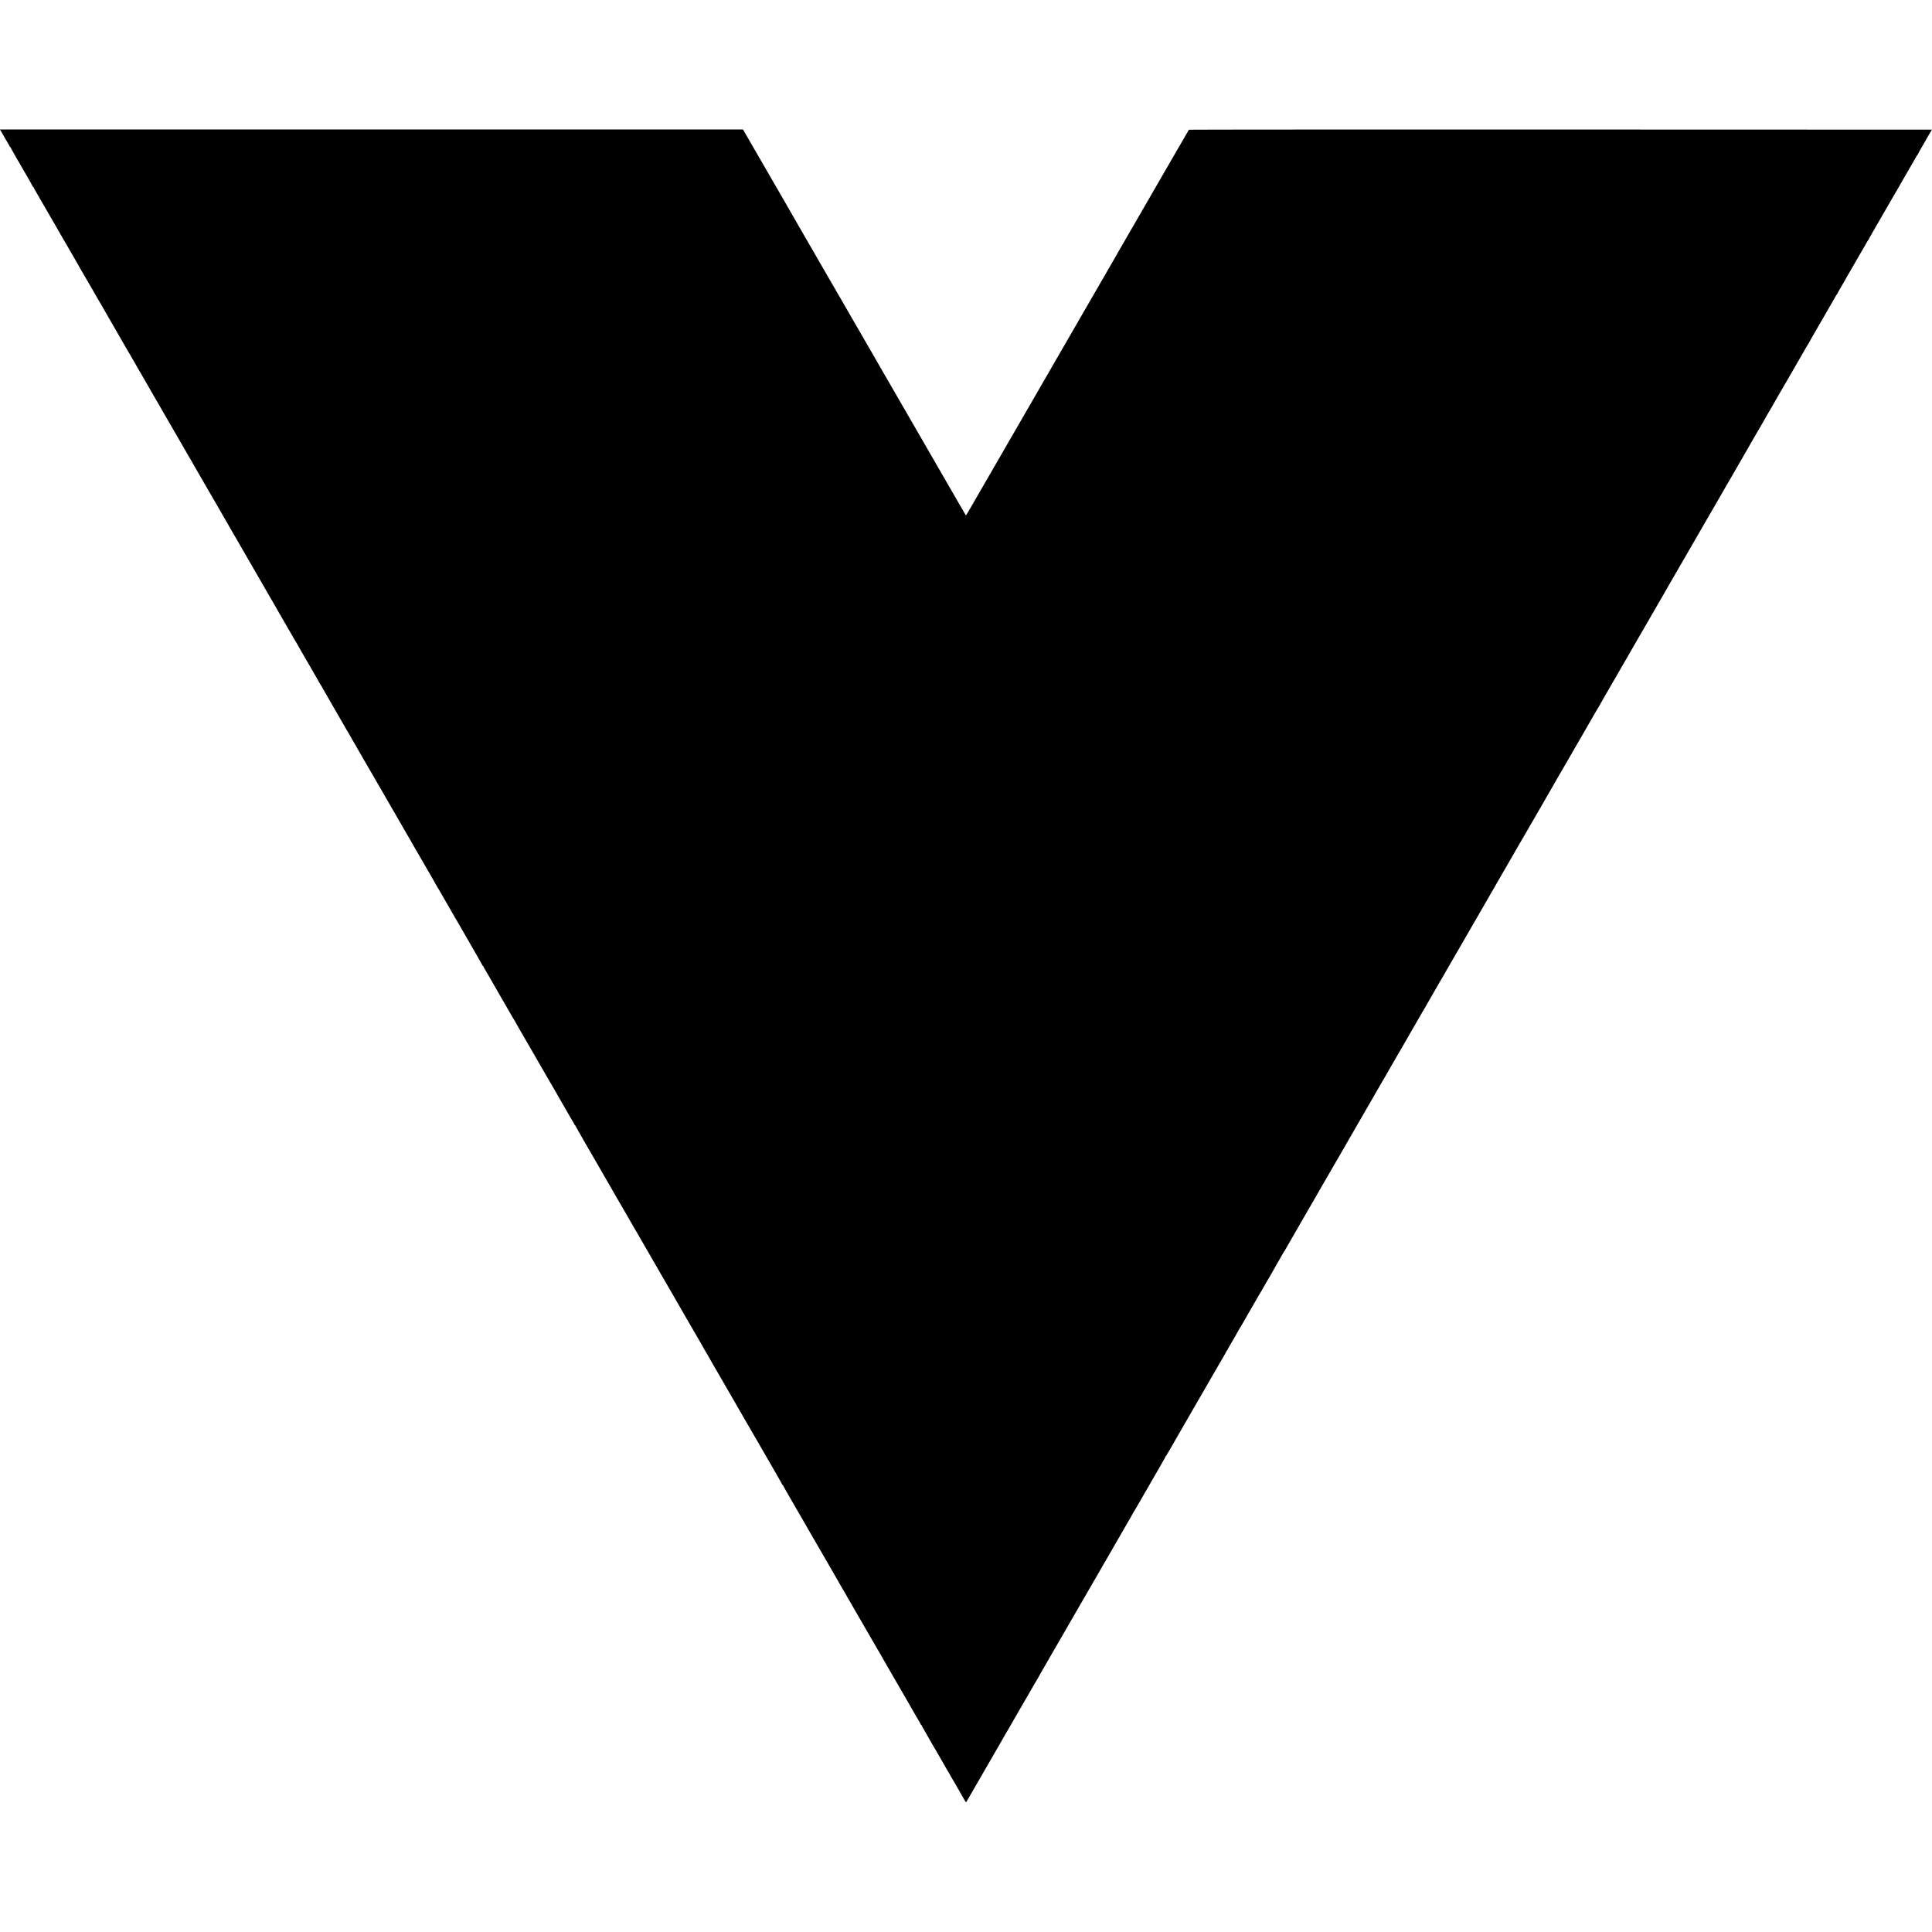
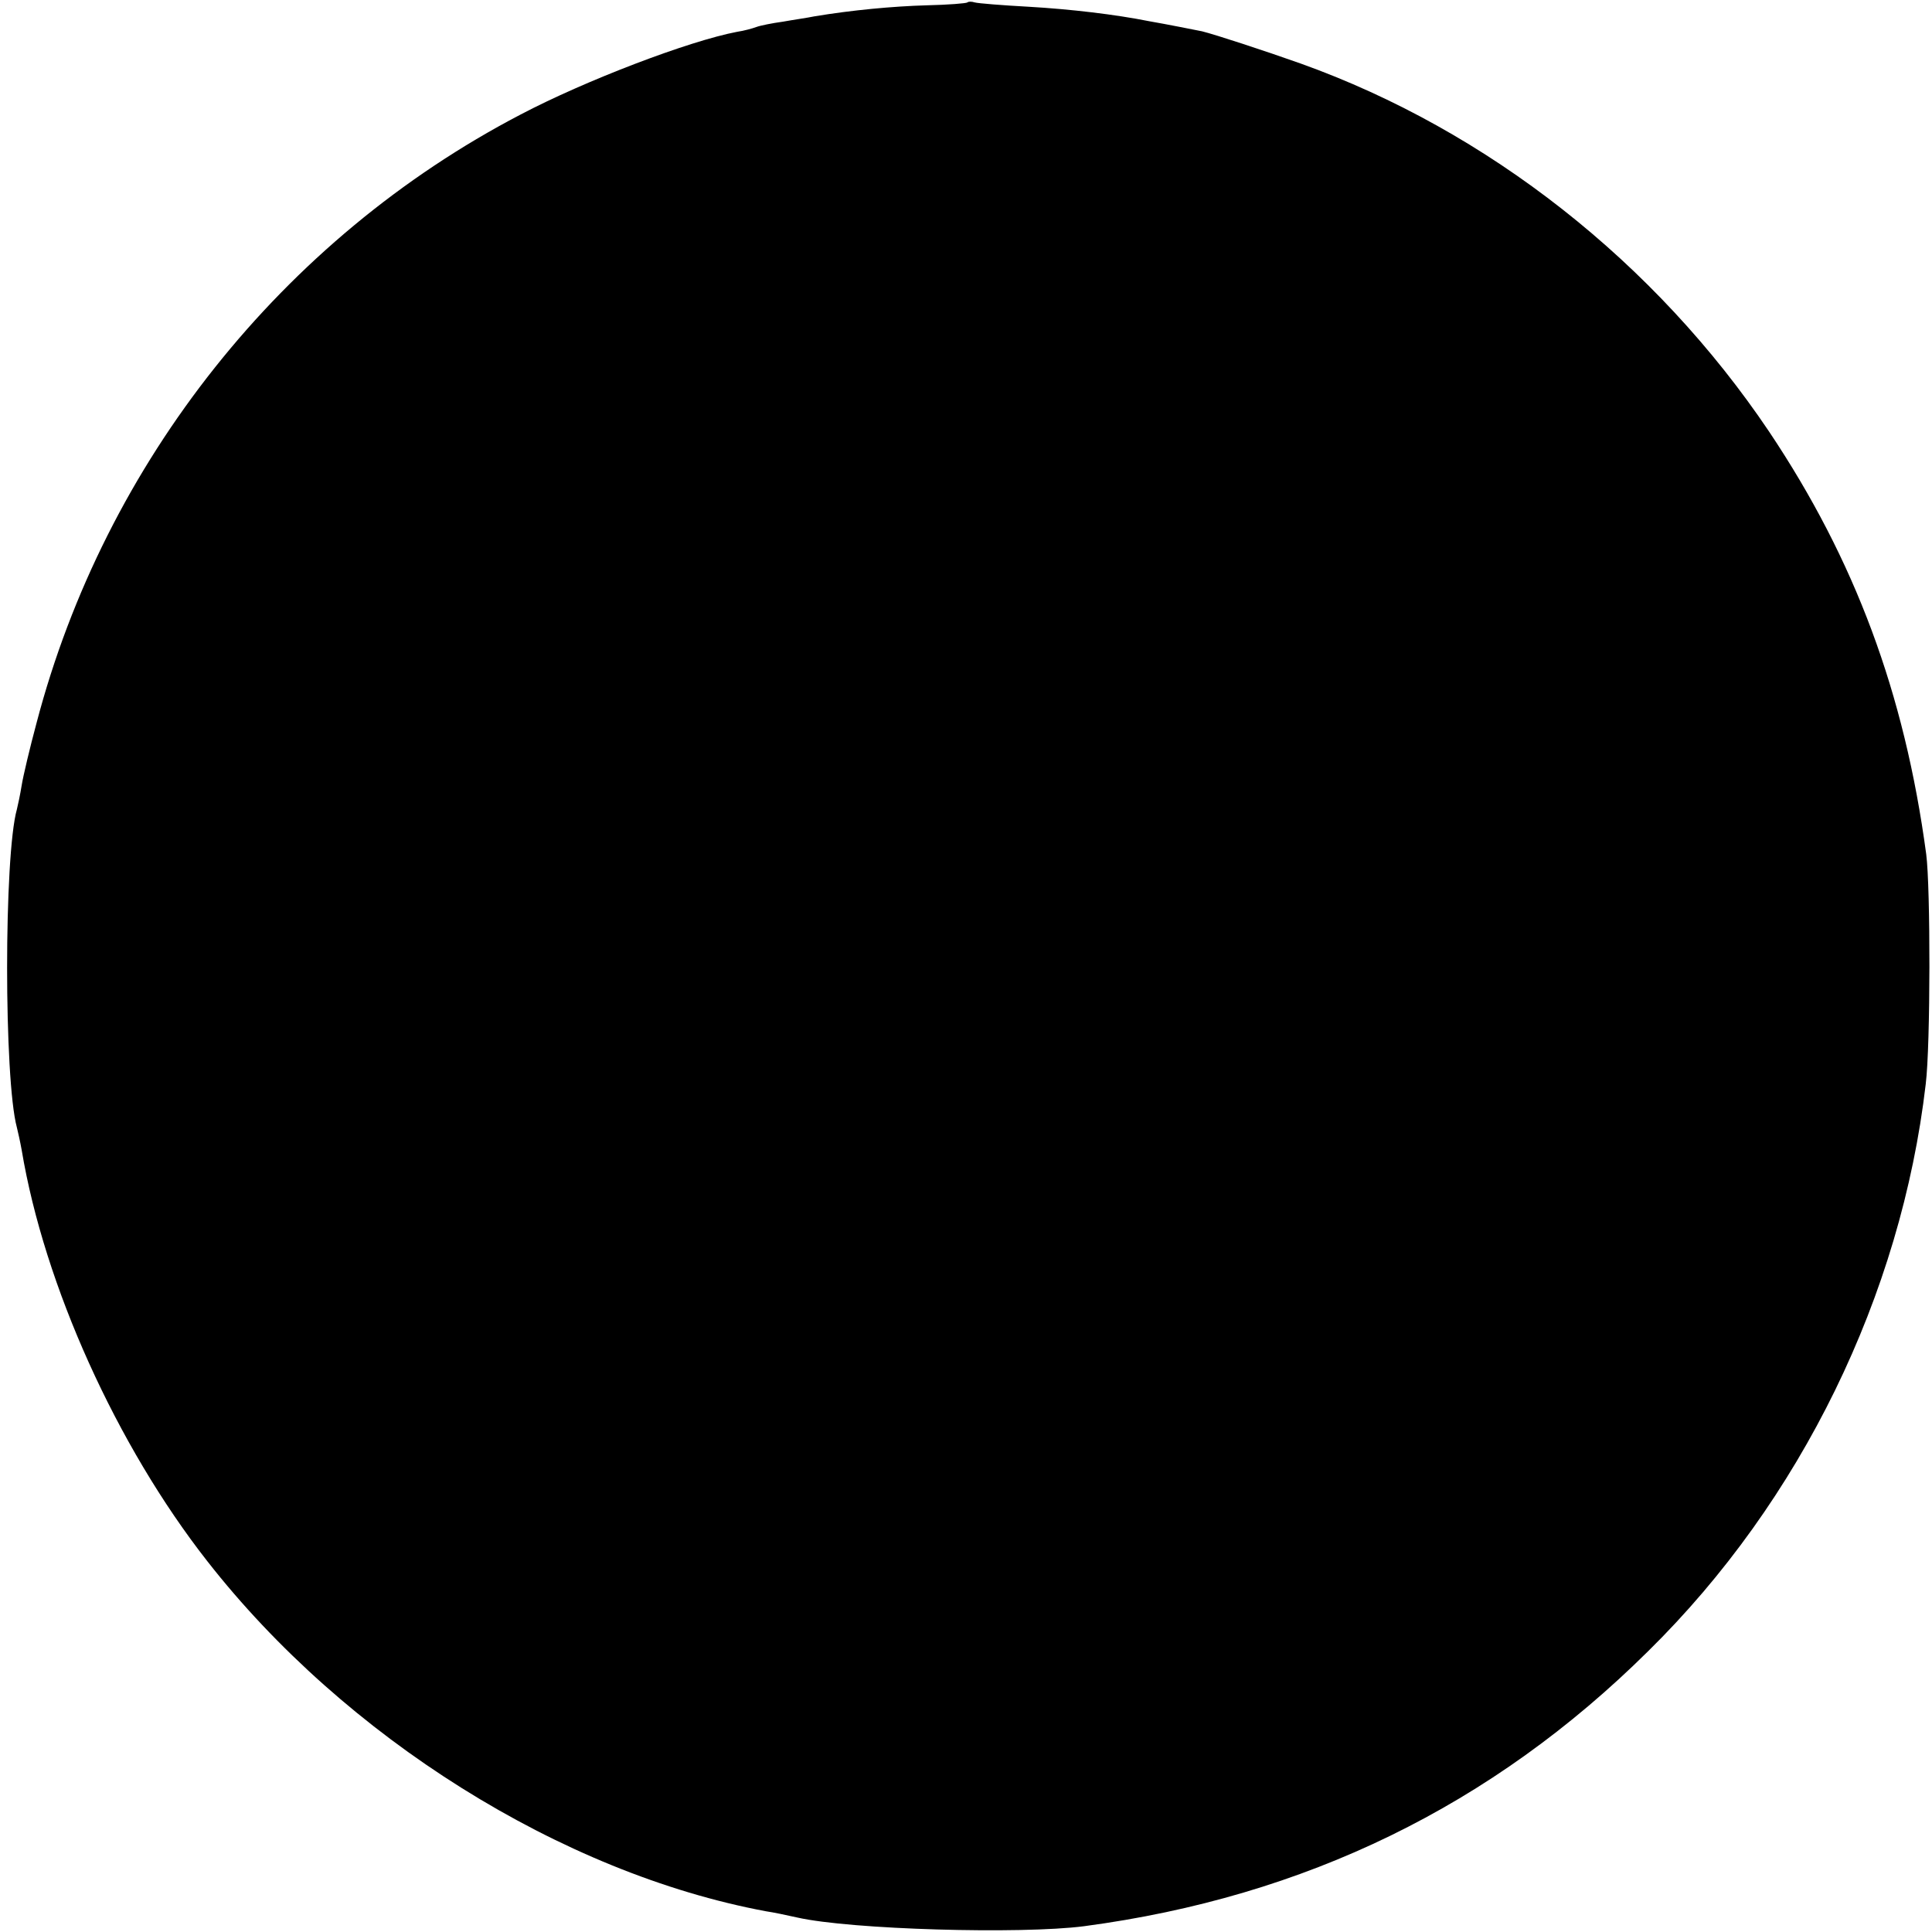
- <svg xmlns="http://www.w3.org/2000/svg" version="1.0" width="16pt" height="16pt" viewBox="0 0 16 16" preserveAspectRatio="xMidYMid meet">
-   <g transform="translate(0,16) scale(0.00032,-0.00032)" fill="#000000" stroke="none">
-     <path d="M18 46618 c45 -75 122 -207 122 -211 0 -2 25 -45 55 -95 30 -50 55 -96 55 -102 0 -5 5 -10 10 -10 6 0 10 -4 10 -9 0 -5 73 -135 161 -288 89 -153 173 -298 187 -323 14 -25 32 -57 41 -72 88 -149 187 -324 189 -335 2 -7 8 -13 13 -13 5 0 9 -4 9 -10 0 -5 46 -89 103 -187 175 -302 490 -846 507 -876 8 -16 20 -36 25 -45 28 -46 290 -498 339 -585 13 -23 74 -129 136 -236 61 -107 123 -215 137 -240 14 -25 29 -50 33 -56 5 -5 23 -37 40 -70 18 -33 38 -67 44 -75 11 -16 21 -33 63 -109 14 -25 29 -50 33 -56 4 -5 21 -35 38 -65 55 -100 261 -455 269 -465 4 -5 14 -21 20 -35 15 -29 41 -75 103 -180 24 -41 52 -88 60 -105 9 -16 57 -100 107 -185 112 -193 362 -626 380 -660 8 -14 23 -38 33 -55 11 -16 23 -37 27 -45 4 -8 26 -46 48 -85 23 -38 53 -90 67 -115 46 -81 64 -113 178 -310 62 -107 121 -210 132 -227 37 -67 56 -99 85 -148 16 -27 32 -57 36 -65 4 -8 15 -27 25 -42 9 -15 53 -89 96 -165 44 -76 177 -307 296 -513 120 -206 268 -463 330 -570 131 -227 117 -203 200 -348 36 -62 73 -125 82 -140 10 -15 21 -34 25 -42 4 -8 20 -37 36 -65 17 -27 38 -65 48 -82 49 -85 64 -111 87 -153 13 -25 28 -49 32 -55 4 -5 78 -134 165 -285 87 -151 166 -288 176 -305 10 -16 26 -43 35 -59 9 -17 125 -217 257 -445 132 -229 253 -441 270 -471 17 -30 45 -79 64 -108 18 -29 33 -54 33 -57 0 -2 20 -37 44 -77 24 -40 123 -212 221 -383 97 -170 190 -330 205 -355 16 -25 39 -65 53 -90 13 -25 81 -144 152 -265 70 -121 137 -238 150 -260 12 -22 37 -65 55 -95 18 -30 43 -73 55 -95 12 -22 48 -85 80 -140 77 -132 163 -280 190 -330 13 -22 71 -123 130 -225 59 -102 116 -199 126 -217 10 -17 29 -50 43 -72 15 -22 26 -43 26 -45 0 -2 27 -50 60 -106 33 -56 60 -103 60 -105 0 -2 55 -98 90 -155 8 -14 182 -316 239 -414 13 -22 45 -79 72 -124 27 -46 49 -86 49 -89 0 -2 14 -24 30 -48 16 -24 30 -46 30 -49 0 -5 74 -135 100 -176 5 -8 24 -42 43 -75 50 -88 58 -101 262 -455 104 -179 199 -345 213 -370 14 -25 28 -49 32 -55 4 -5 17 -26 28 -45 10 -19 62 -109 114 -200 114 -197 133 -230 170 -295 16 -27 33 -57 38 -65 17 -28 96 -165 103 -180 4 -8 16 -28 26 -45 10 -16 77 -131 148 -255 72 -124 181 -313 243 -420 62 -107 121 -209 131 -227 35 -62 323 -560 392 -678 38 -66 83 -145 100 -175 16 -30 33 -59 37 -65 4 -5 17 -27 29 -47 34 -61 56 -100 90 -156 17 -29 31 -55 31 -57 0 -2 17 -32 39 -67 21 -35 134 -229 251 -433 117 -203 235 -407 261 -451 27 -45 49 -85 49 -88 0 -4 8 -19 19 -34 15 -21 200 -341 309 -533 10 -19 33 -58 51 -87 17 -29 31 -54 31 -56 0 -2 25 -44 55 -94 30 -50 55 -95 55 -98 0 -4 6 -15 14 -23 7 -9 27 -41 43 -71 17 -30 170 -297 342 -594 171 -296 311 -542 311 -547 0 -5 5 -9 10 -9 6 0 10 -4 10 -10 0 -5 22 -47 49 -92 27 -46 58 -99 68 -118 24 -43 81 -140 93 -160 5 -8 66 -114 135 -235 69 -121 130 -227 135 -235 12 -21 259 -447 283 -490 10 -19 28 -47 38 -62 11 -14 19 -29 19 -32 0 -3 37 -69 83 -148 99 -170 305 -526 337 -583 13 -22 31 -53 41 -70 11 -16 22 -37 26 -45 7 -14 82 -146 103 -180 14 -24 181 -311 205 -355 13 -22 46 -80 75 -130 29 -49 64 -110 78 -135 14 -25 51 -88 82 -140 31 -52 59 -102 63 -110 4 -8 18 -33 31 -55 205 -353 284 -489 309 -535 17 -30 45 -78 62 -106 18 -28 36 -60 39 -72 4 -12 12 -22 17 -22 5 0 9 -4 9 -10 0 -5 109 -197 241 -427 133 -230 250 -431 259 -448 51 -90 222 -385 280 -485 37 -63 78 -135 92 -160 14 -25 67 -117 118 -205 51 -88 101 -175 111 -193 34 -58 55 -95 149 -257 51 -88 101 -173 110 -190 9 -16 76 -131 147 -255 72 -124 140 -241 151 -260 61 -108 281 -489 355 -615 38 -66 77 -133 87 -150 35 -63 91 -161 100 -175 14 -23 99 -169 128 -220 54 -97 135 -235 142 -245 4 -5 20 -32 35 -60 26 -48 238 -416 276 -480 10 -16 26 -46 37 -65 30 -53 382 -661 403 -695 10 -16 22 -37 26 -45 4 -8 26 -48 50 -88 24 -41 43 -75 43 -77 0 -2 22 -40 50 -85 27 -45 50 -84 50 -86 0 -3 38 -69 83 -147 84 -142 302 -520 340 -587 10 -19 34 -60 52 -90 18 -30 44 -75 57 -100 14 -25 45 -79 70 -120 25 -41 56 -96 70 -121 14 -25 77 -133 138 -240 62 -107 122 -210 132 -229 25 -43 310 -535 337 -581 11 -19 26 -45 34 -59 17 -32 238 -414 266 -460 11 -19 24 -41 28 -49 3 -7 75 -133 160 -278 84 -146 153 -269 153 -274 0 -5 5 -9 10 -9 6 0 10 -4 10 -10 0 -5 82 -150 181 -322 182 -314 201 -346 240 -415 12 -21 80 -139 152 -263 71 -124 141 -245 155 -270 14 -25 28 -49 32 -55 6 -8 145 -248 220 -380 37 -66 209 -362 229 -395 11 -19 24 -42 28 -49 4 -8 67 -118 140 -243 73 -125 133 -230 133 -233 0 -2 15 -28 33 -57 19 -29 47 -78 64 -108 17 -30 53 -93 79 -139 53 -90 82 -141 157 -272 82 -142 115 -199 381 -659 142 -245 268 -463 281 -485 12 -22 71 -125 132 -230 60 -104 172 -298 248 -430 76 -132 146 -253 156 -270 11 -16 22 -36 26 -44 3 -8 30 -54 60 -103 29 -49 53 -91 53 -93 0 -3 18 -34 40 -70 22 -36 40 -67 40 -69 0 -2 37 -66 81 -142 45 -77 98 -168 119 -204 20 -36 47 -81 58 -100 12 -19 27 -47 33 -62 6 -16 15 -28 20 -28 5 0 9 -4 9 -9 0 -6 63 -118 140 -251 77 -133 140 -243 140 -245 0 -2 18 -33 41 -70 22 -37 49 -83 60 -101 10 -19 29 -51 40 -71 25 -45 109 -189 126 -218 7 -11 17 -29 22 -40 6 -11 22 -38 35 -60 14 -22 37 -62 52 -90 14 -27 35 -62 45 -77 11 -14 19 -29 19 -32 0 -3 18 -35 40 -71 22 -36 40 -67 40 -69 0 -2 19 -35 42 -72 23 -38 55 -94 72 -124 26 -47 139 -244 171 -298 6 -9 21 -36 34 -60 28 -48 37 -51 51 -19 6 12 19 36 29 52 10 17 27 46 38 65 11 19 104 181 208 360 103 179 199 345 213 370 14 25 42 74 64 109 21 34 38 65 38 67 0 2 18 33 40 69 22 36 40 67 40 69 0 3 177 310 199 346 16 26 136 234 140 244 2 5 25 44 52 88 27 44 49 81 49 84 0 2 18 34 40 70 22 36 40 67 40 69 0 2 20 36 43 77 35 58 169 289 297 513 9 17 50 86 90 155 40 69 86 150 103 180 16 30 35 62 41 70 6 8 16 24 22 35 35 64 72 129 167 293 59 100 116 199 127 220 11 20 30 53 41 72 43 72 1070 1850 1121 1940 14 25 65 113 113 195 48 83 96 166 107 185 10 19 28 50 38 68 11 18 73 124 137 235 64 111 175 303 246 427 71 124 173 299 225 390 52 91 116 202 143 248 27 45 49 85 49 89 0 4 6 14 14 22 7 9 28 43 46 76 26 47 251 436 378 655 11 19 29 51 40 70 11 19 101 176 201 348 99 172 181 317 181 323 0 5 5 9 10 9 6 0 10 5 10 11 0 6 8 23 18 37 11 15 32 52 49 82 16 30 130 228 253 440 122 212 234 405 248 430 13 25 39 70 57 100 39 65 69 117 130 225 25 44 50 87 55 95 12 19 78 134 220 380 61 107 129 224 150 260 161 277 222 382 246 425 15 28 47 83 71 123 24 41 43 78 43 83 0 5 4 9 8 9 4 0 13 12 19 28 7 15 23 45 36 67 66 110 277 478 277 483 0 3 6 13 14 21 7 9 27 41 43 71 17 30 45 80 63 110 34 57 375 649 394 685 6 11 16 27 22 35 6 8 26 42 44 75 18 33 41 74 51 90 10 17 24 41 32 55 54 97 72 128 88 152 11 14 19 28 19 30 0 3 79 141 175 308 96 167 175 305 175 308 0 3 6 13 14 21 7 9 26 39 41 66 33 60 276 483 338 587 24 40 46 80 50 88 4 8 13 24 20 35 14 23 95 163 125 215 11 19 52 91 92 160 40 69 80 139 90 155 9 17 103 179 207 360 105 182 200 346 211 365 103 181 463 802 489 845 7 11 15 27 19 35 4 8 29 51 55 95 64 110 828 1433 848 1470 9 17 24 41 33 55 9 14 29 48 45 77 15 28 52 93 82 145 30 51 62 107 71 123 17 30 231 398 400 690 51 88 103 179 115 202 12 23 26 48 32 55 6 7 24 38 40 68 17 30 61 107 98 170 37 63 84 144 103 180 19 36 41 72 48 81 8 8 14 18 14 21 0 4 27 51 59 106 32 55 72 124 89 154 16 29 71 125 122 213 51 88 104 180 118 205 13 25 28 50 32 55 4 6 17 26 28 45 11 19 45 80 77 135 31 55 66 116 77 135 11 19 88 152 171 295 401 694 620 1072 650 1125 11 19 87 152 170 295 83 143 158 273 166 288 9 16 21 36 26 45 6 9 31 52 55 96 25 43 54 94 66 115 11 20 95 164 186 321 91 157 173 299 182 315 9 17 26 46 37 65 12 19 66 114 121 210 56 96 108 186 117 200 8 14 24 40 34 59 24 45 383 664 412 713 5 9 17 29 26 45 15 28 120 210 241 419 36 61 68 117 72 125 4 8 12 23 19 34 35 57 245 420 262 453 11 20 35 61 53 90 17 29 32 54 32 56 0 3 28 51 62 108 33 57 70 119 80 138 10 19 23 42 28 50 5 8 32 53 59 100 27 47 149 258 271 470 122 212 234 405 248 430 30 53 62 108 80 135 6 11 15 27 19 35 4 8 85 150 181 315 96 165 187 323 202 350 31 56 116 202 130 225 5 8 25 42 43 75 19 33 92 159 162 280 149 257 157 271 202 350 19 33 38 67 43 75 9 14 228 392 275 475 12 22 55 96 95 165 40 69 80 139 90 155 24 42 202 350 221 383 9 15 27 47 41 72 14 25 75 131 136 236 61 106 121 210 134 232 99 172 271 470 279 482 5 8 23 40 40 70 18 30 81 141 142 245 60 105 121 210 135 235 14 25 71 124 127 220 56 96 143 247 194 335 51 88 96 167 102 175 14 24 180 311 204 355 23 43 340 590 356 615 5 8 50 87 101 175 171 301 517 898 582 1008 25 43 46 81 46 83 0 2 12 23 27 47 14 23 40 67 56 97 16 30 35 62 42 70 7 8 15 22 18 30 4 8 20 38 37 65 16 28 33 57 37 65 6 12 111 196 143 250 5 8 55 95 112 193 57 98 113 195 126 215 12 20 27 46 32 57 6 11 14 27 20 35 5 8 76 130 156 270 80 140 165 287 187 325 23 39 52 90 66 115 13 25 30 52 37 61 8 8 14 18 14 21 0 4 41 77 92 165 50 87 175 302 276 478 101 176 208 360 236 408 28 49 67 117 86 152 19 35 41 70 48 77 6 6 12 15 12 19 0 7 124 224 167 291 12 21 23 40 23 42 0 2 21 40 46 83 26 43 55 92 64 109 54 95 327 568 354 614 19 30 45 75 59 100 71 128 82 145 89 148 4 2 8 8 8 13 0 5 42 82 94 172 311 538 496 858 518 897 14 25 40 70 58 100 18 30 42 71 53 90 10 19 79 139 152 265 73 127 142 246 153 265 10 19 43 76 72 125 29 50 63 108 75 130 65 116 80 140 87 143 4 2 8 8 8 12 0 8 114 212 140 250 6 8 14 24 20 35 5 11 54 97 108 190 l100 170 -9611 3 c-5286 1 -9614 -1 -9618 -5 -5 -6 -419 -719 -619 -1068 -89 -155 -267 -463 -323 -560 -38 -66 -81 -140 -95 -165 -31 -56 -263 -457 -526 -910 -110 -190 -224 -388 -254 -440 -29 -52 -61 -109 -71 -125 -23 -39 -243 -420 -268 -465 -11 -19 -204 -352 -428 -740 -224 -388 -477 -826 -563 -975 -85 -148 -185 -322 -222 -385 -37 -63 -120 -207 -185 -320 -65 -113 -177 -306 -248 -430 -72 -124 -172 -297 -222 -385 -51 -88 -142 -245 -202 -350 -131 -226 -247 -427 -408 -705 -65 -113 -249 -432 -410 -710 -160 -278 -388 -673 -506 -877 -118 -205 -216 -373 -219 -373 -3 0 -52 82 -109 183 -58 100 -144 250 -192 332 -95 164 -402 696 -647 1120 -85 149 -228 396 -317 550 -212 365 -982 1700 -1008 1745 -10 19 -43 76 -72 125 -29 50 -64 110 -77 135 -14 25 -63 110 -110 190 -47 80 -96 165 -110 190 -14 25 -99 171 -188 325 -89 154 -174 300 -188 325 -13 25 -64 113 -112 195 -48 83 -140 242 -205 355 -65 113 -183 317 -263 454 -79 137 -152 264 -163 282 -50 89 -335 583 -354 614 -12 19 -34 58 -50 85 -15 28 -129 226 -253 440 -124 215 -235 408 -247 430 -12 22 -69 121 -127 220 -58 99 -226 389 -373 645 -148 256 -324 561 -392 678 -67 117 -134 232 -147 255 -13 23 -33 59 -46 80 l-22 37 -9615 0 -9615 0 20 -32z" />
+ <svg xmlns="http://www.w3.org/2000/svg" version="1.0" width="401pt" height="401pt" viewBox="0 0 401 401" preserveAspectRatio="xMidYMid meet">
+   <g transform="translate(0,401) scale(0.1,-0.1)" fill="#000000" stroke="none">
+     <path d="M2008 4005 c-2 -2 -40 -5 -84 -6 -71 -2 -156 -10 -234 -23 -14 -3 -43 -7 -65 -11 -22 -3 -47 -8 -55 -11 -8 -3 -26 -8 -40 -10 -100 -19 -315 -101 -450 -172 -494 -258 -862 -721 -1004 -1262 -14 -52 -28 -111 -31 -130 -3 -19 -8 -42 -10 -50 -27 -96 -27 -560 0 -660 2 -8 7 -30 10 -47 47 -281 197 -613 385 -853 286 -366 736 -648 1160 -727 14 -2 43 -8 65 -13 111 -25 463 -35 595 -18 459 61 847 250 1171 571 317 312 525 739 576 1177 10 81 10 408 1 477 -45 335 -148 611 -326 877 -236 351 -584 625 -972 764 -76 27 -177 60 -205 67 -10 2 -75 15 -110 21 -70 14 -163 25 -250 30 -55 3 -105 7 -112 9 -6 2 -13 2 -15 0z" />
  </g>
</svg>
